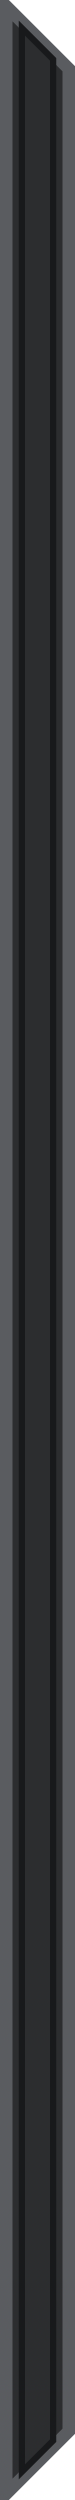
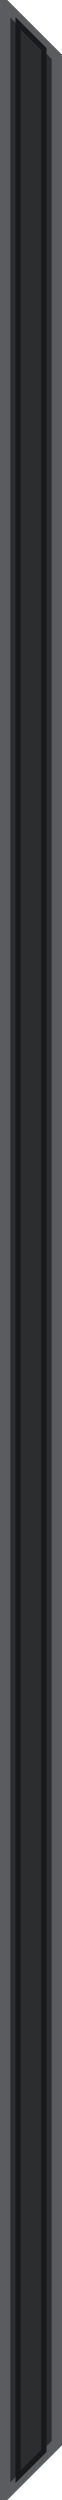
- <svg xmlns="http://www.w3.org/2000/svg" width="12" height="400" viewBox="0 0 12 400">
-   <path fill="#2C2D2F" stroke="#5A5C60" stroke-width="2" d="M 1,1 L 11,11 L 11,389 L 1,399 Z" />
-   <path fill="none" stroke="#18191B" stroke-width="1" d="M 3.5,4.5 L 8.5,9.5 L 8.5,390.5 L 3.5,395.5 Z" />
+ <svg xmlns="http://www.w3.org/2000/svg" width="12" height="484" viewBox="0 0 12 484">
+   <path fill="#2C2D2F" stroke="#5A5C60" stroke-width="2" d="M 1,1 L 11,11 L 11,473 L 1,483 Z" />
+   <path fill="none" stroke="#18191B" stroke-width="1" d="M 3.5,4.5 L 8.5,9.5 L 8.5,474.5 L 3.5,479.5 Z" />
</svg>
